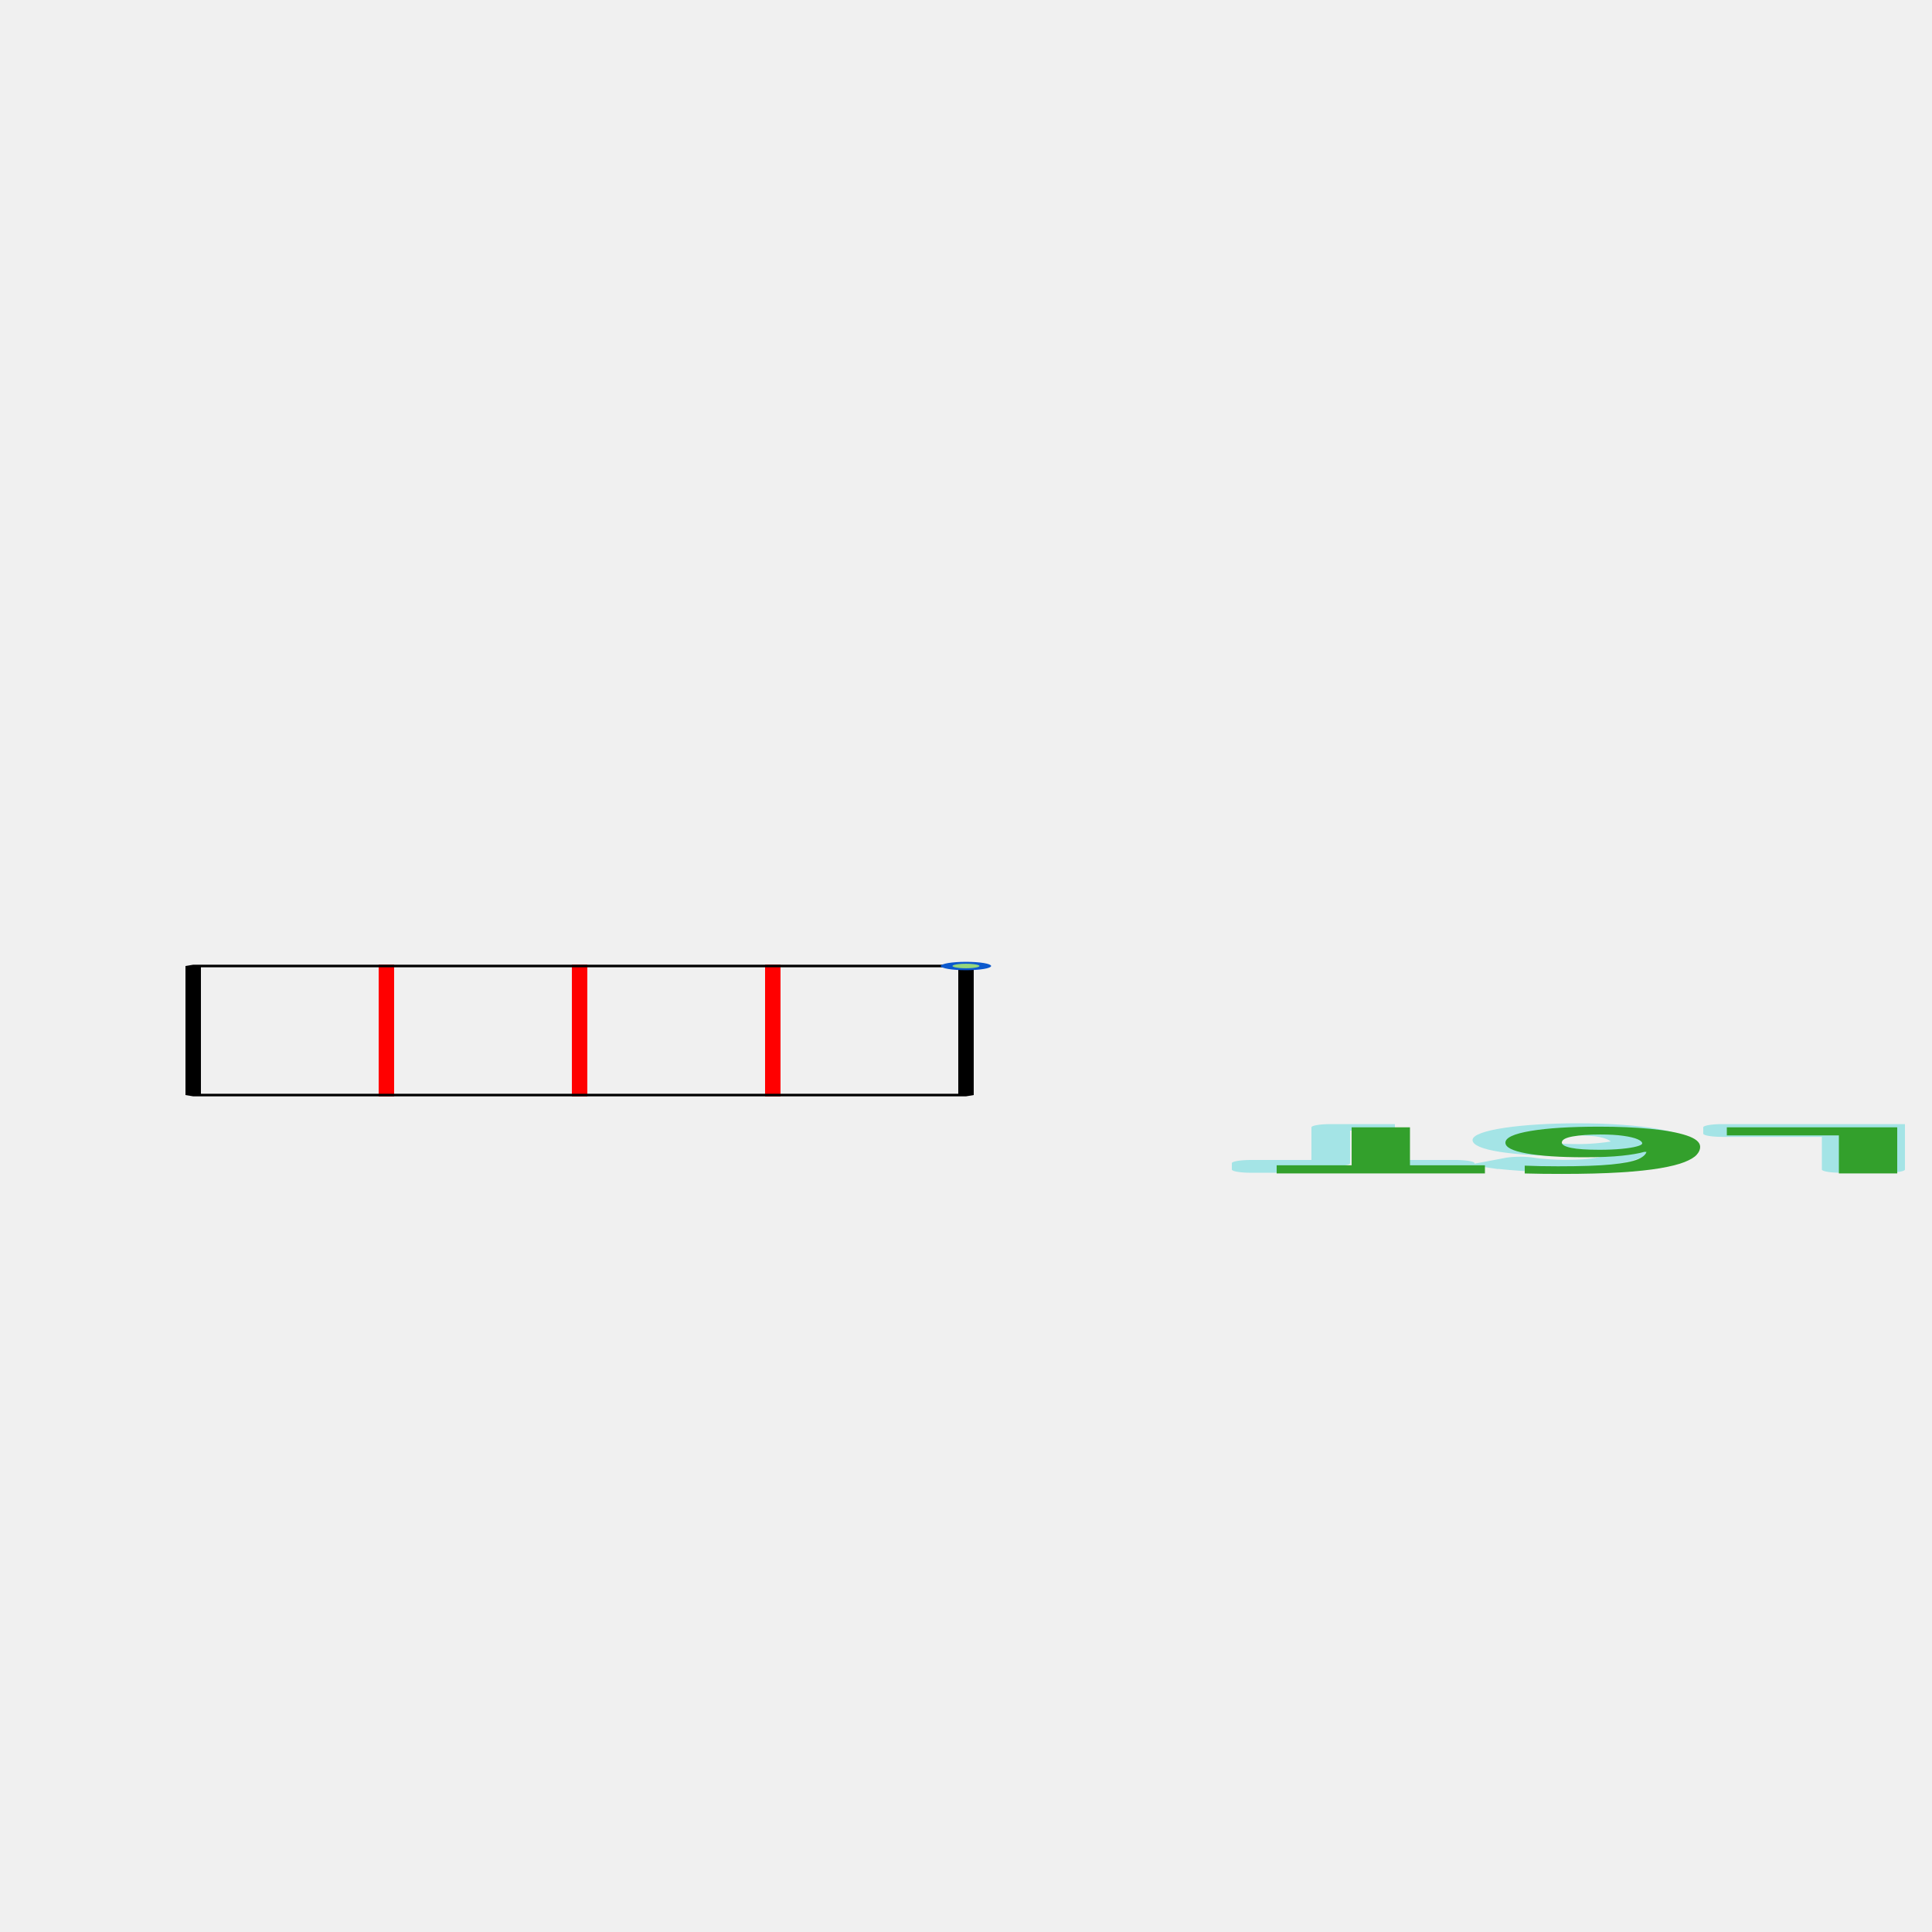
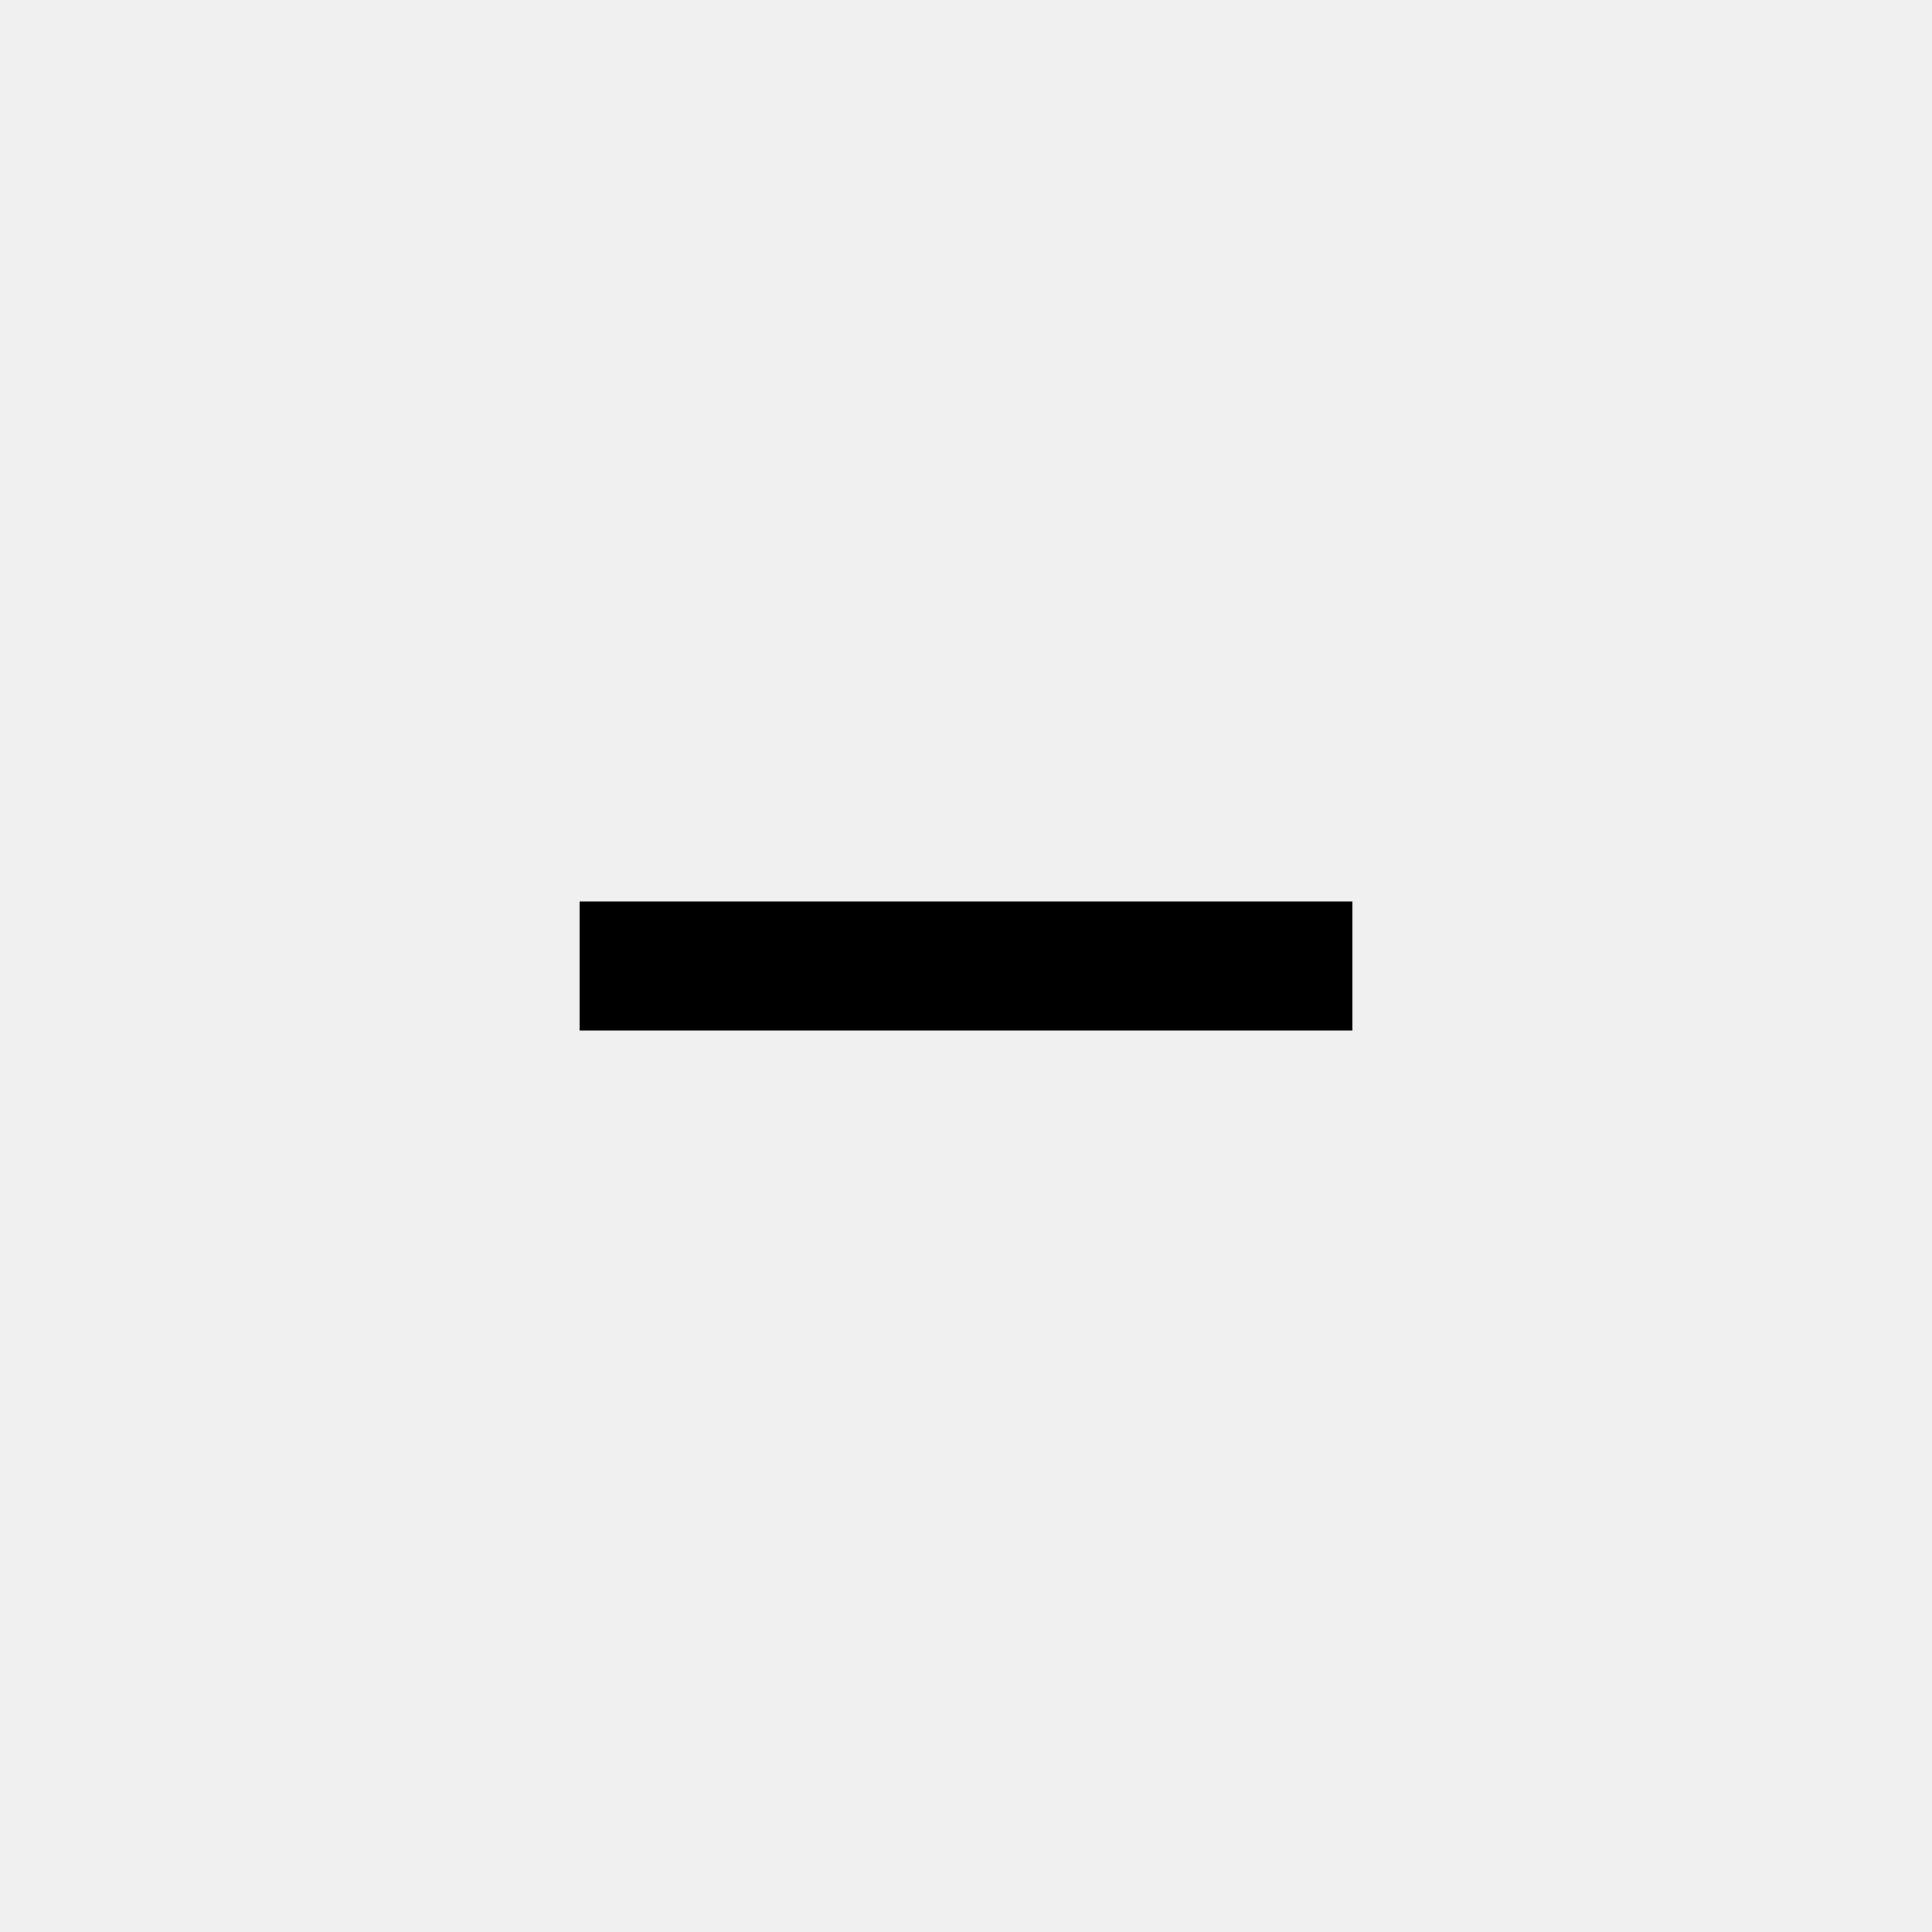
- <svg xmlns="http://www.w3.org/2000/svg" width="2500 px" height="2500 px" viewBox="0 0 2500 2500" version="1.2" baseProfile="tiny">
-   <defs>
- </defs>
-   <g fill="none" stroke="black" stroke-width="1" fill-rule="evenodd" stroke-linecap="square" stroke-linejoin="bevel">
-     <g fill="#000000" fill-opacity="0" stroke="none" transform="matrix(1, 0, 0, 1, 0 ,0)" font-family="Noto Sans" font-size="31.75" font-weight="400" font-style="normal">
-       <path vector-effect="non-scaling-stroke" fill-rule="evenodd" d="M0,0 L2500,0 L2500,2500 L0,2500 L0,0" transform="matrix(-1.0, 0, 0, -0.167, 2500.0 ,1458.75)" />
-     </g>
-     <g fill="none" stroke="#ff0000" stroke-opacity="1" stroke-width="20" stroke-linecap="square" stroke-linejoin="bevel" transform="matrix(1, 0, 0, 1, 0 ,0)" font-family="Noto Sans" font-size="31.75" font-weight="400" font-style="normal">
-       <path vector-effect="none" fill-rule="evenodd" d="M1500,250 L1500,1250" transform="matrix(-1.0, 0, 0, -0.167, 2500.0 ,1458.75)" />
-       <path vector-effect="none" fill-rule="evenodd" d="M1750,250 L1750,1250" transform="matrix(-1.0, 0, 0, -0.167, 2500.0 ,1458.75)" />
-       <path vector-effect="none" fill-rule="evenodd" d="M2000,250 L2000,1250" transform="matrix(-1.0, 0, 0, -0.167, 2500.0 ,1458.75)" />
-     </g>
-     <g fill="#ffffff" fill-opacity="0" stroke="#000000" stroke-opacity="1" stroke-width="20" stroke-linecap="square" stroke-linejoin="bevel" transform="matrix(1, 0, 0, 1, 0 ,0)" font-family="Noto Sans" font-size="31.75" font-weight="400" font-style="normal">
-       <path vector-effect="none" fill-rule="evenodd" d="M1250,1250 L1250,250 L2250,250 L2250,1250 L1250,1250" transform="matrix(-1.0, 0, 0, -0.167, 2500.0 ,1458.75)" />
-     </g>
-     <g fill="#e04880" fill-opacity="0" stroke="#000000" stroke-opacity="0" stroke-width="1" stroke-linecap="square" stroke-linejoin="bevel" transform="matrix(1, 0, 0, 1, 0 ,0)" font-family="Noto Sans" font-size="31.75" font-weight="400" font-style="normal">
-       <path vector-effect="non-scaling-stroke" fill-rule="evenodd" d="M1760,750 C1760,755.523 1755.52,760 1750,760 C1744.48,760 1740,755.523 1740,750 C1740,744.477 1744.48,740 1750,740 C1755.52,740 1760,744.477 1760,750 " transform="matrix(-1.0, 0, 0, -0.167, 2500.0 ,1458.75)" />
-     </g>
-     <g fill="#96d67c" fill-opacity="1" stroke="#0c59cd" stroke-opacity="1" stroke-width="15" stroke-linecap="square" stroke-linejoin="bevel" transform="matrix(1, 0, 0, 1, 0 ,0)" font-family="Noto Sans" font-size="31.75" font-weight="400" font-style="normal">
-       <path vector-effect="none" fill-rule="evenodd" d="M1275,1250 C1275,1263.81 1263.81,1275 1250,1275 C1236.19,1275 1225,1263.81 1225,1250 C1225,1236.19 1236.19,1225 1250,1225 C1263.81,1225 1275,1236.19 1275,1250 " transform="matrix(-1.0, 0, 0, -0.167, 2500.0 ,1458.75)" />
-     </g>
-     <g fill="#58d9dd" fill-opacity="0" stroke="#58d9dd" stroke-opacity="0.5" stroke-width="50" stroke-linecap="square" stroke-linejoin="round" transform="matrix(1, 0, 0, 1, 0 ,0)" font-family="Noto Sans" font-size="31.75" font-weight="400" font-style="normal">
-       <path vector-effect="none" fill-rule="nonzero" d="M60,0 L271,0 L271,-49 L117.5,-49 L117.5,-327 L60,-327 L60,0 M458.5,-38 C423,-38 396,-62 389,-118 C412,-145 437,-155 458.5,-155 C494.5,-155 516,-136.5 516,-98.5 C516,-59.5 490,-38 458.5,-38 M564,-288 C542.5,-308 511,-324 469,-324 C399,-324 333.5,-273 333.5,-149.5 C333.5,-42.5 392,6 459,6 C518,6 569.5,-35 569.5,-98.5 C569.5,-165 527.5,-197 470.5,-197 C442.5,-197 411.5,-182.5 387,-158.5 C389.5,-247 428.5,-277 473.5,-277 C496,-277 518.5,-267 533,-253 L564,-288 M720,0 L778,0 L778,-278 L881,-278 L881,-327 L617,-327 L617,-278 L720,-278 L720,0" transform="matrix(-1.0, 0, 0, -0.167, 2500.0 ,1458.75)" />
-     </g>
-     <g fill="#96d67c" fill-opacity="1" stroke="#33a02c" stroke-opacity="1" stroke-width="1" stroke-linecap="square" stroke-linejoin="bevel" transform="matrix(1, 0, 0, 1, 0 ,0)" font-family="Source Code Pro for Powerline" font-size="500" font-weight="630" font-style="normal">
-       <text fill="#33a02c" fill-opacity="1" stroke="none" xml:space="preserve" x="0" y="0" font-family="Source Code Pro for Powerline" font-size="500" font-weight="630" font-style="normal" transform="matrix(-1.0, 0, 0, -0.167, 2500.0 ,1458.75)">L6T</text>
-     </g>
+ <svg xmlns="http://www.w3.org/2000/svg" width="2500 px" height="2500 px" viewBox="0 0 2500 2500" version="1.1" id="svg4527">
+   <defs id="defs4521" />
+   <g id="layer1">
+     <rect fill="param(fill) #FFF" stroke="param(outline) #000" stroke-width="param(outline-width) 1" id="rect4482" width="1000" height="1000" x="750" y="750" transform="matrix(-1.0, 0, 0, -0.167, 2500.0 ,1458.75)" />
+     <path fill="param(fill) #FFF" stroke="param(outline) #000" stroke-width="param(outline-width) 1" d="m 1250,750 0,1000 0,0" id="path10" style="" transform="matrix(-1.0, 0, 0, -0.167, 2500.0 ,1458.75)" />
+     <path fill="param(fill) #FFF" stroke="param(outline) #000" stroke-width="param(outline-width) 1" d="m 1500,750 0,1000 0,0" id="path10-7" style="" transform="matrix(-1.0, 0, 0, -0.167, 2500.0 ,1458.75)" />
+     <path fill="param(fill) #FFF" stroke="param(outline) #000" stroke-width="param(outline-width) 1" d="m 1000,750 0,1000 0,0" id="path10-9" style="" transform="matrix(-1.0, 0, 0, -0.167, 2500.0 ,1458.75)" />
+     <text xml:space="preserve" fill="param(fill) #FFF" stroke="param(outline) #000" stroke-width="param(outline-width) 1" x="1333.719" y="895.605" id="text4499" transform="matrix(-1.0, 0, 0, -0.167, 2500.0 ,1458.75)">
+       <tspan id="tspan4486" x="1333.719" y="895.605">Grille</tspan>
+     </text>
+     <circle fill="param(fill) #FFF" stroke="param(outline) #000" stroke-width="param(outline-width) 1" id="path4521" cx="1250" cy="1250" r="20" />
  </g>
</svg>
